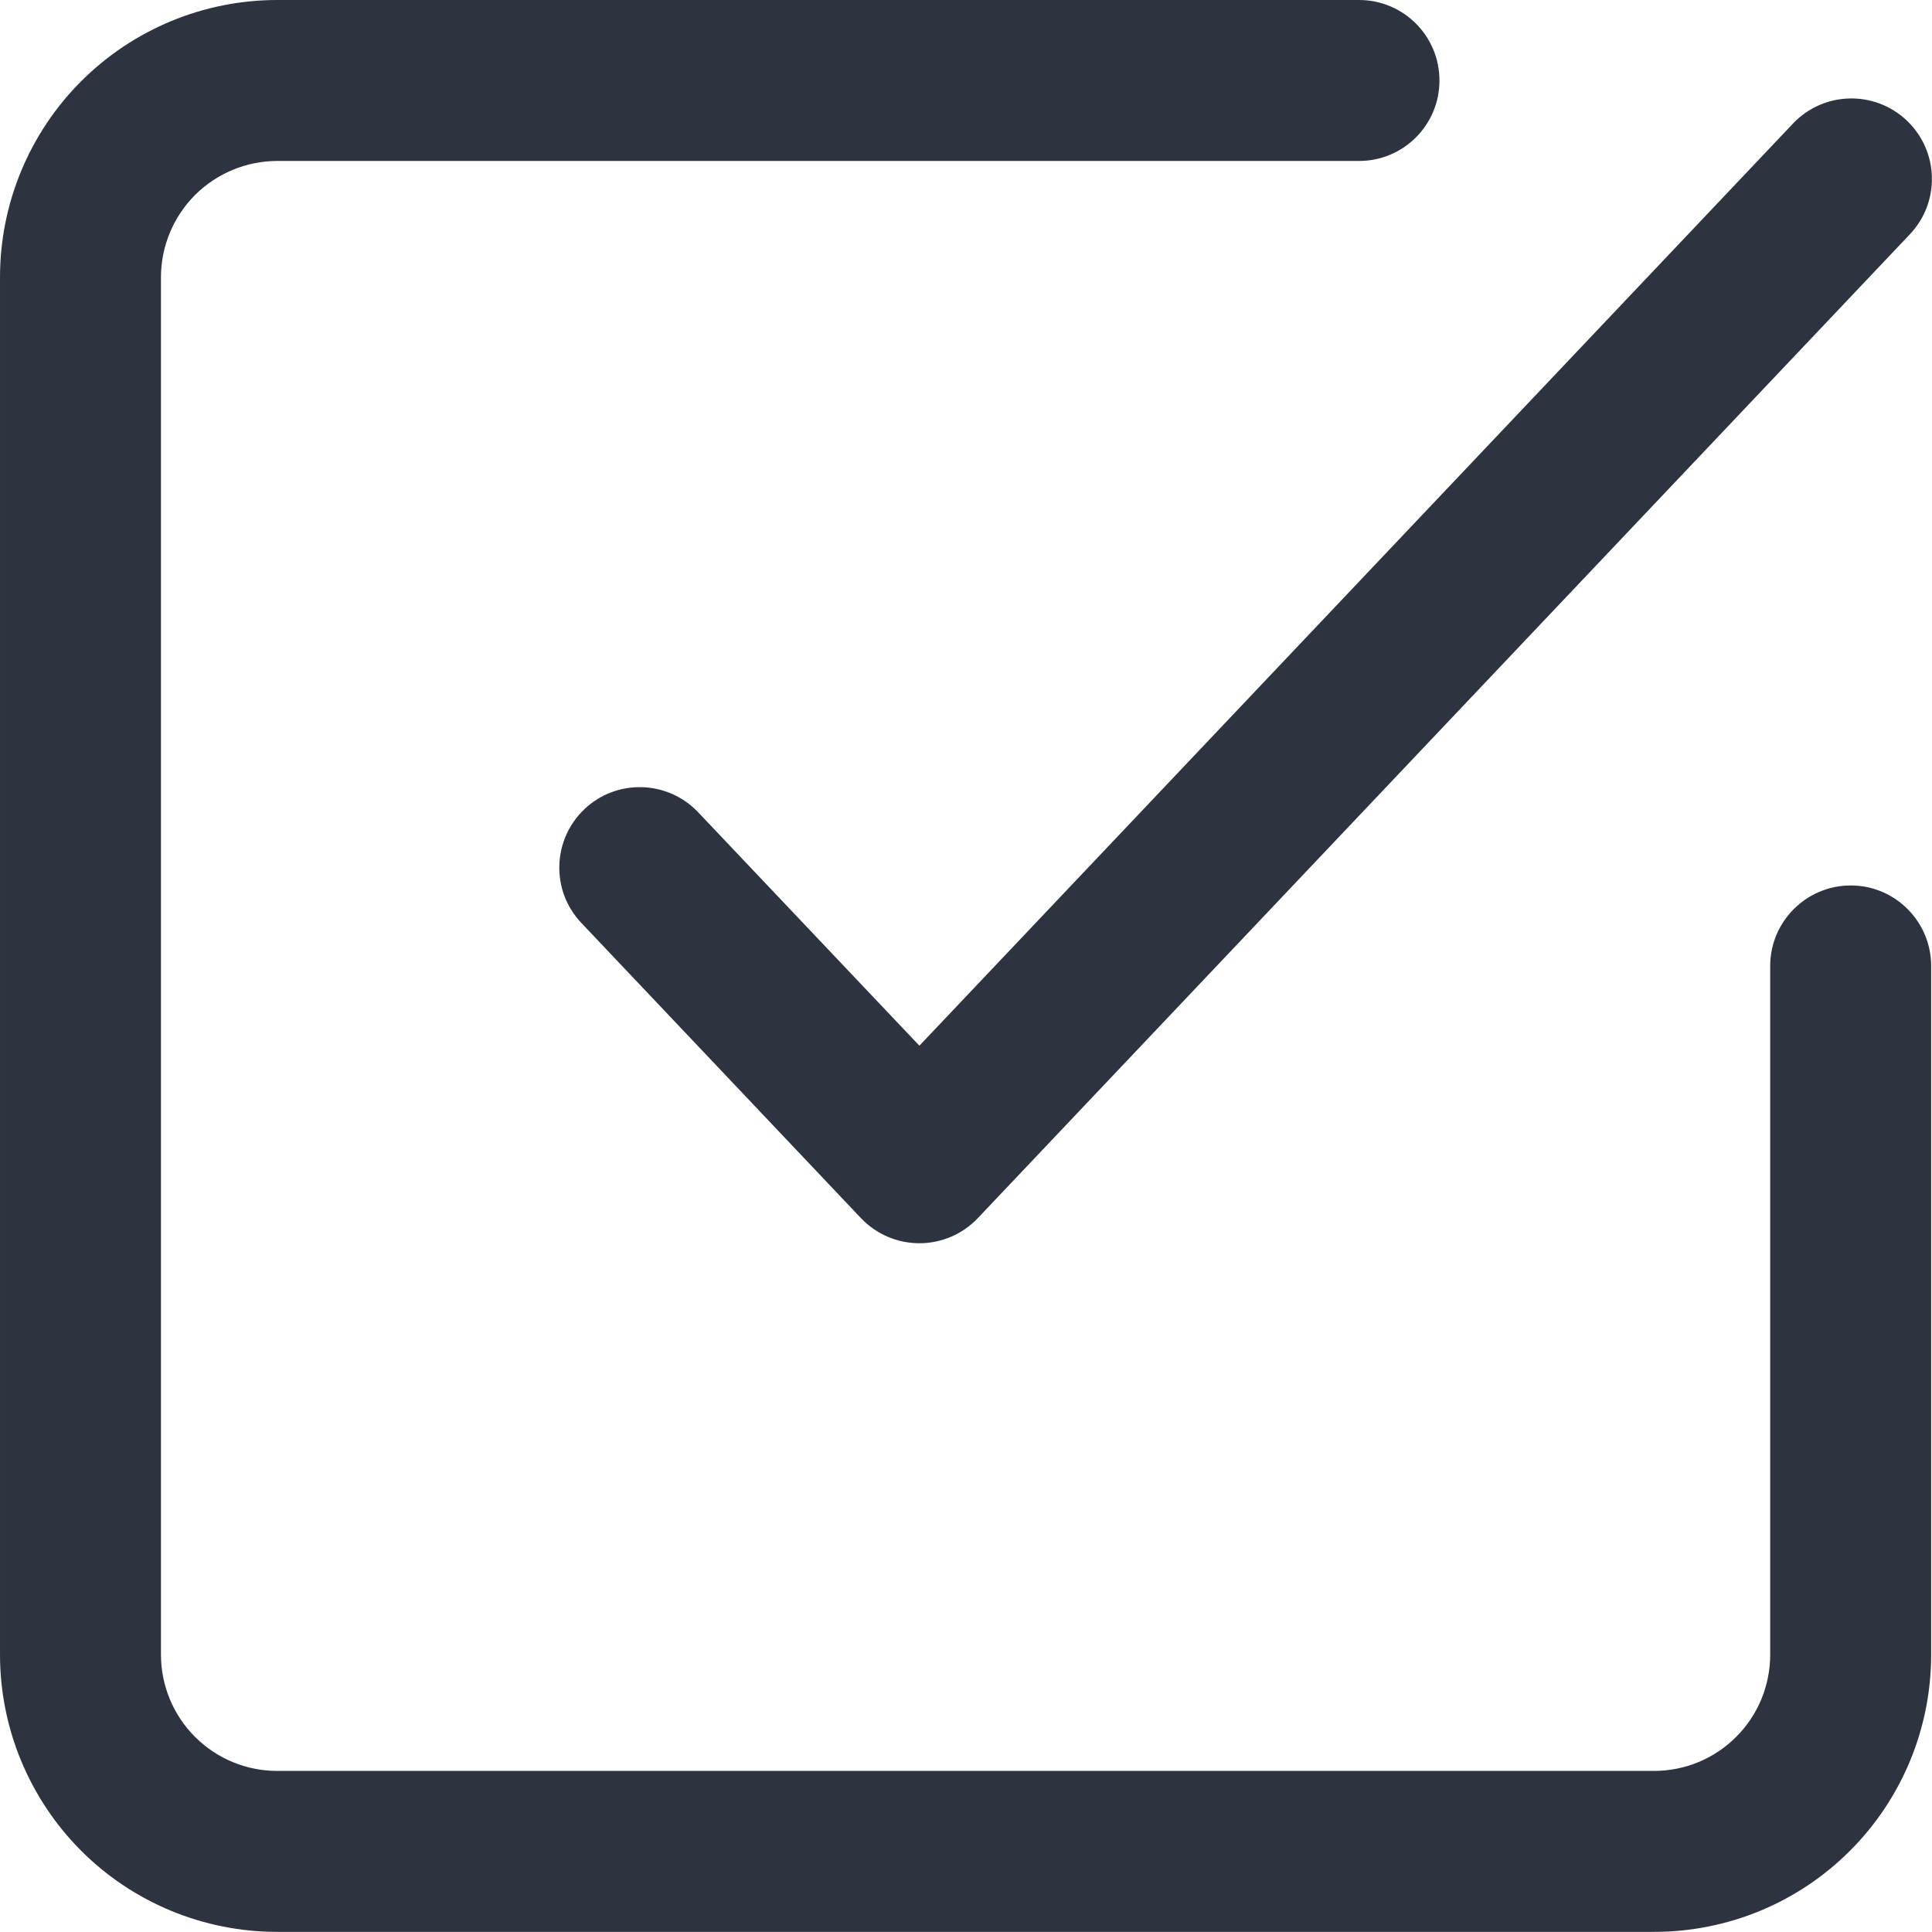
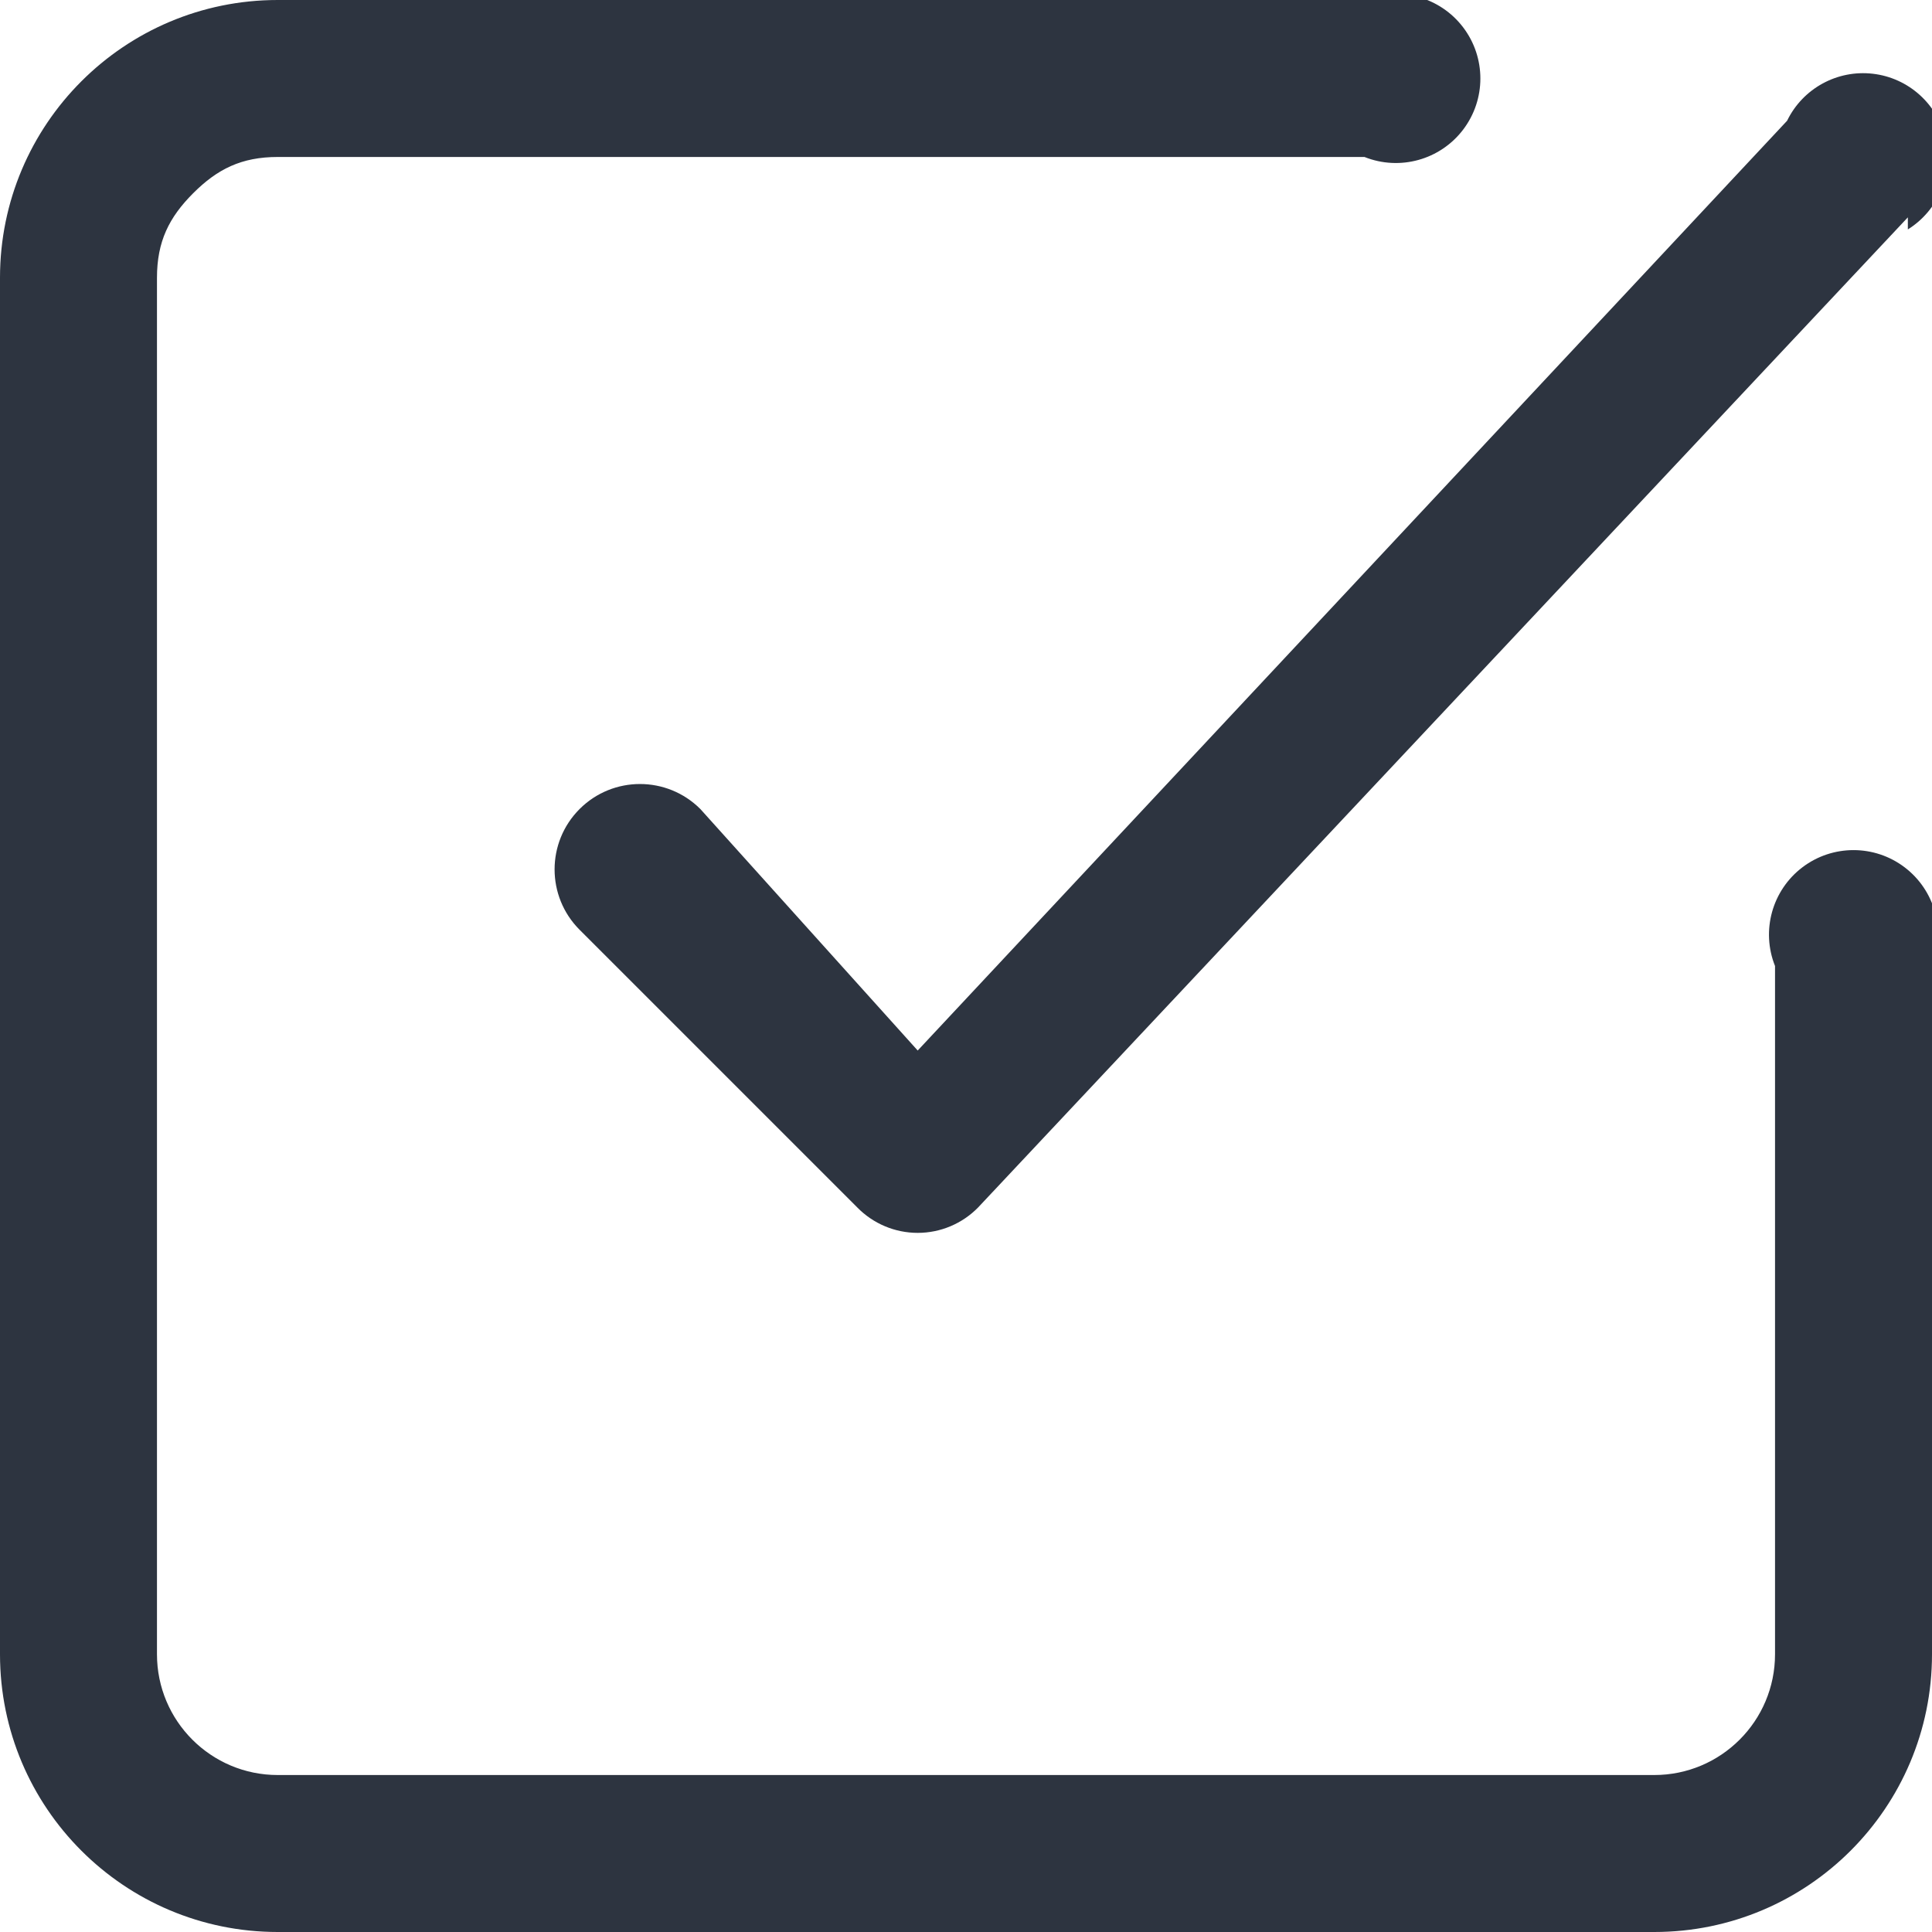
- <svg xmlns="http://www.w3.org/2000/svg" width="16" height="16" viewBox="0 0 16 16" fill="none">
-   <path fill-rule="evenodd" clip-rule="evenodd" d="M1.615 1.615C1.796 1.435 2.041 1.333 2.296 1.333H11.255C11.623 1.333 11.921 1.035 11.921 0.667C11.921 0.298 11.623 0 11.255 0H2.296C1.687 0 1.103 0.242 0.672 0.673C0.242 1.103 6.10352e-05 1.687 6.10352e-05 2.296V13.703C6.10352e-05 14.312 0.242 14.896 0.672 15.327C1.103 15.758 1.687 15.999 2.296 15.999H13.698C14.307 15.999 14.891 15.758 15.321 15.327C15.752 14.896 15.993 14.312 15.993 13.703V8C15.993 7.632 15.695 7.333 15.327 7.333C14.959 7.333 14.66 7.632 14.66 8V13.703C14.66 13.959 14.559 14.204 14.378 14.384C14.198 14.565 13.953 14.666 13.698 14.666H2.296C2.041 14.666 1.796 14.565 1.615 14.384C1.435 14.204 1.333 13.959 1.333 13.703V2.296C1.333 2.041 1.435 1.796 1.615 1.615ZM15.817 1.94C16.07 1.673 16.058 1.251 15.791 0.998C15.524 0.745 15.102 0.756 14.849 1.023L7.614 8.66L5.782 6.727C5.529 6.46 5.107 6.448 4.84 6.701C4.573 6.955 4.561 7.377 4.815 7.644L7.13 10.088C7.256 10.221 7.431 10.296 7.614 10.296C7.797 10.296 7.972 10.221 8.098 10.088L15.817 1.94Z" fill="#2D3440" />
+ <svg xmlns="http://www.w3.org/2000/svg" width="16" height="16" fill="none">
+   <path fill-rule="evenodd" clip-rule="evenodd" d="M1.6 1.6c.2-.2.4-.3.7-.3h9a.7.7 0 1 0 0-1.3h-9A2.3 2.3 0 0 0 0 2.3v11.4A2.3 2.3 0 0 0 2.3 16h11.4a2.3 2.3 0 0 0 2.3-2.3V8a.7.7 0 1 0-1.3 0v5.7a1 1 0 0 1-1 1H2.3a1 1 0 0 1-1-1V2.3c0-.3.1-.5.3-.7Zm14.2.3a.7.7 0 1 0-1-.9L7.6 8.7l-1.8-2a.7.7 0 0 0-1 1L7.1 10a.7.7 0 0 0 1 0l7.7-8.2Z" fill="#2D3440" />
</svg>
